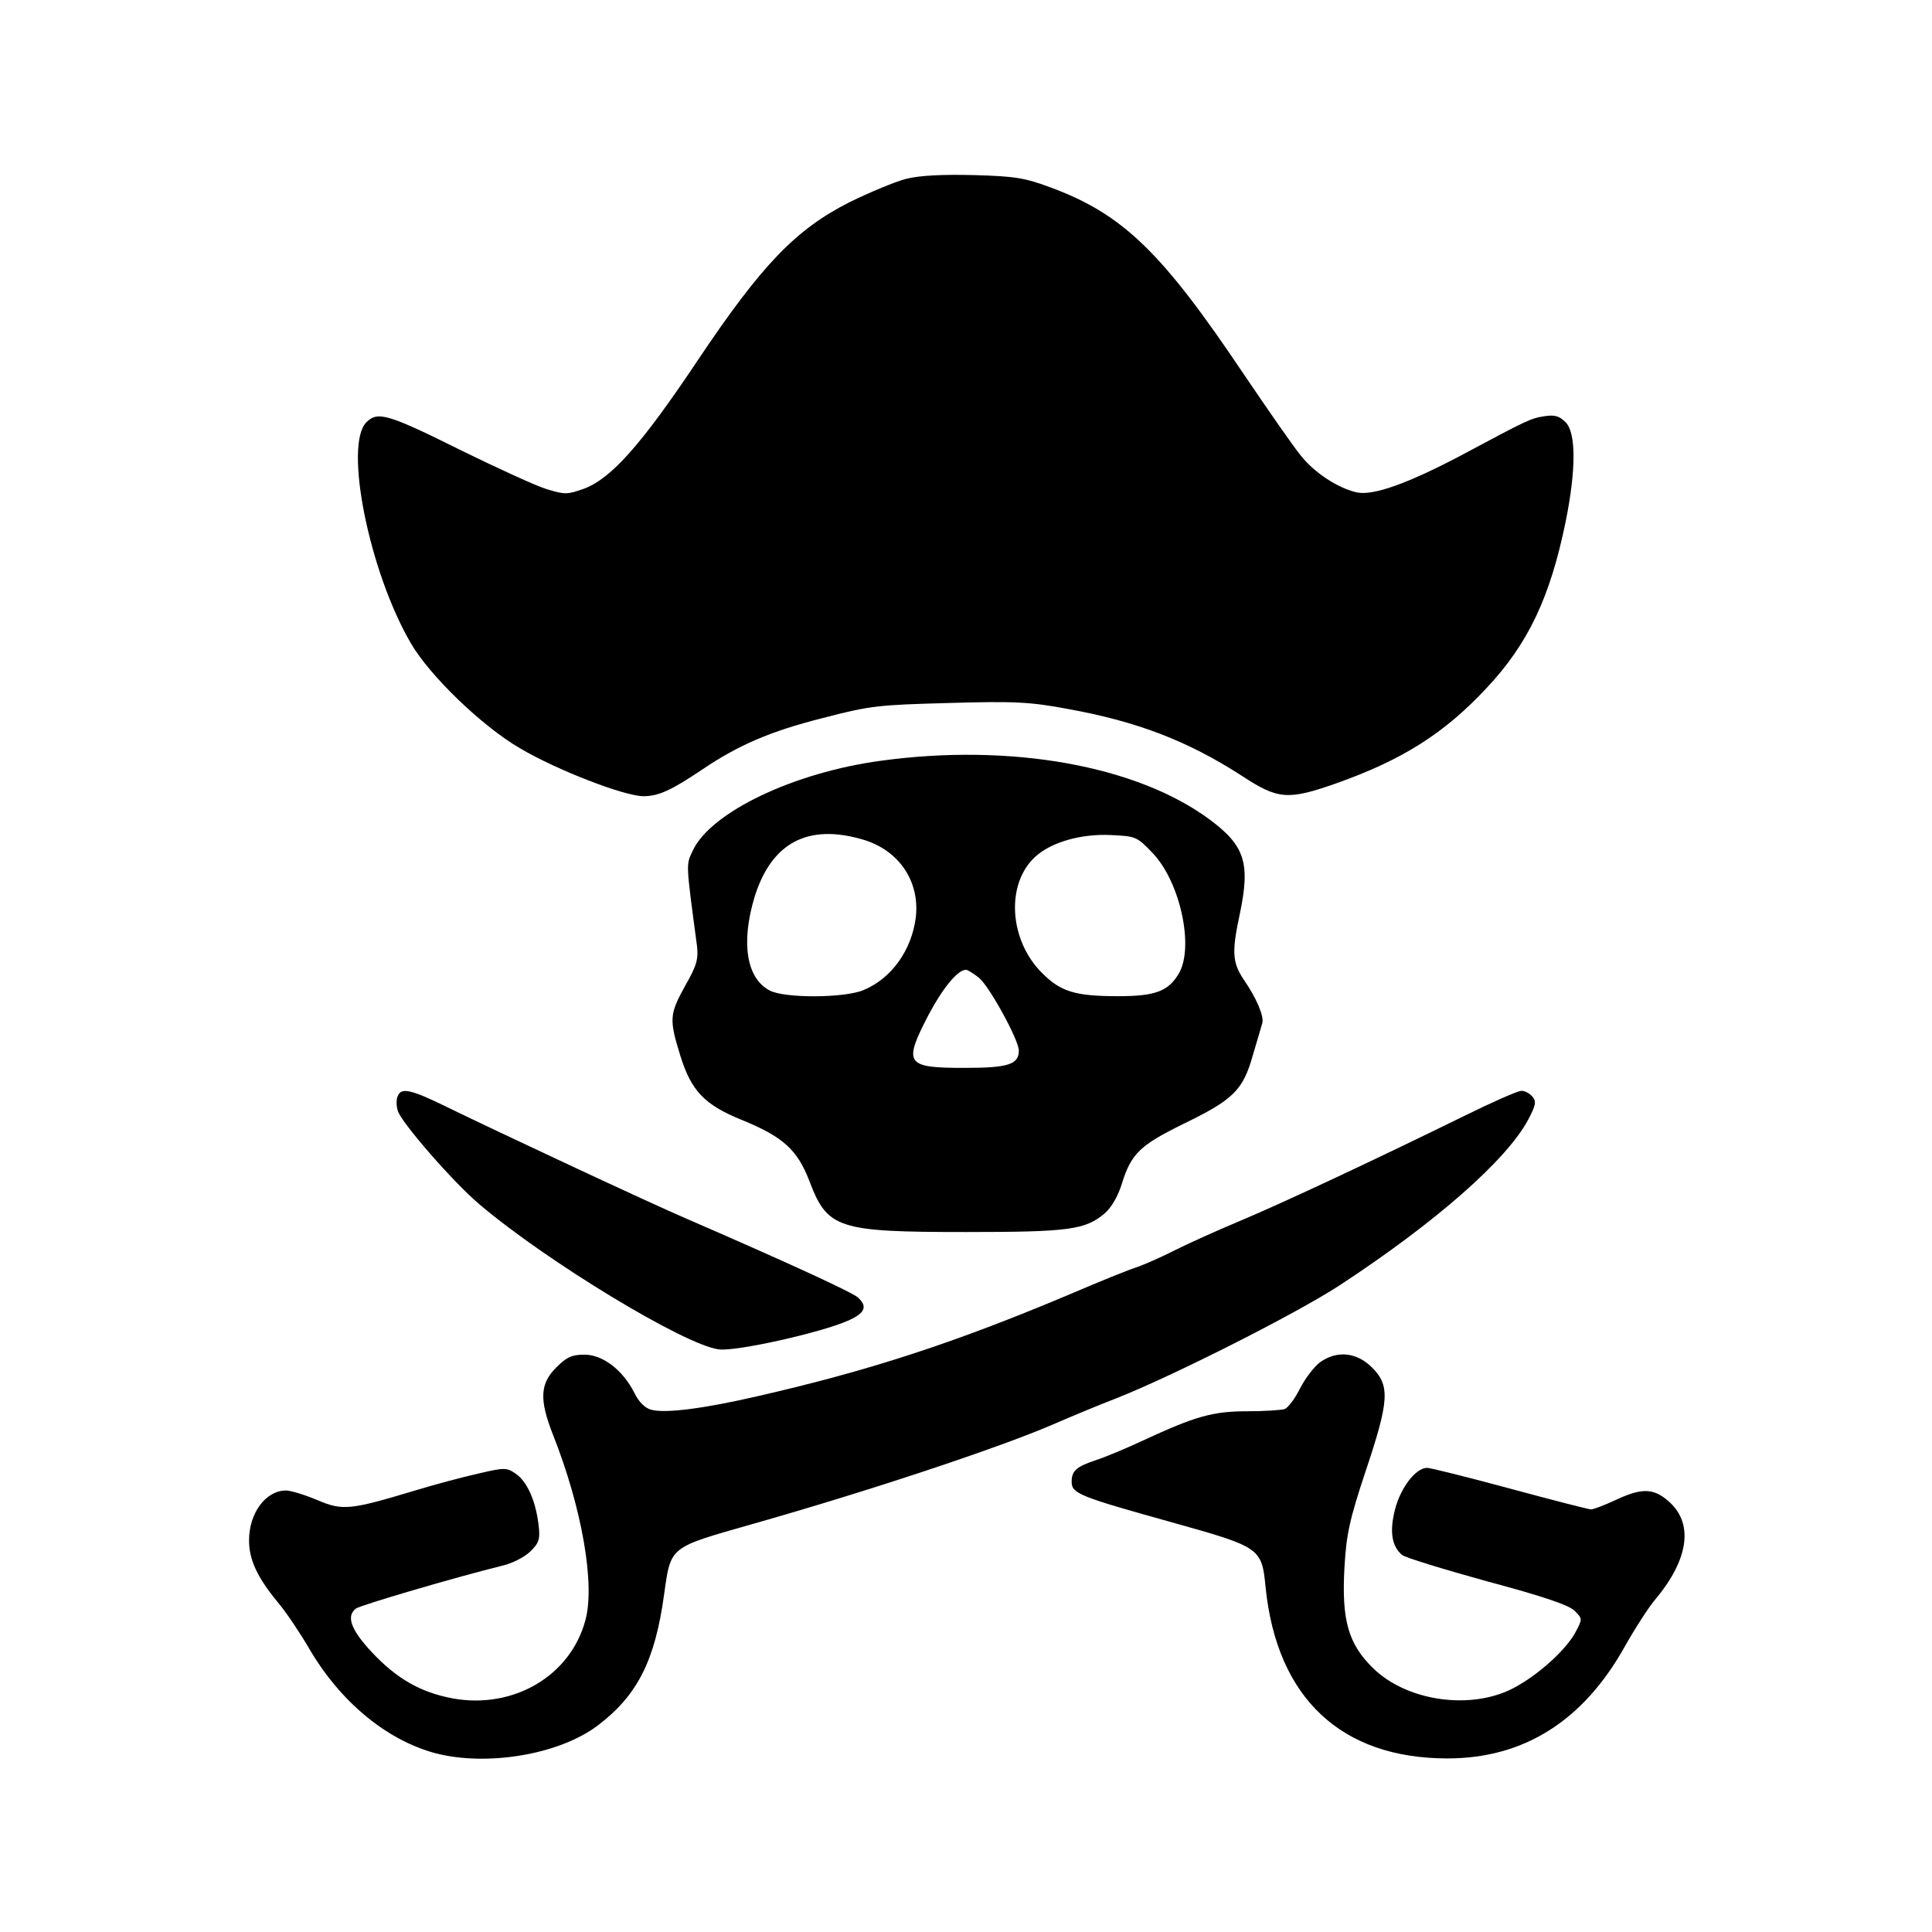
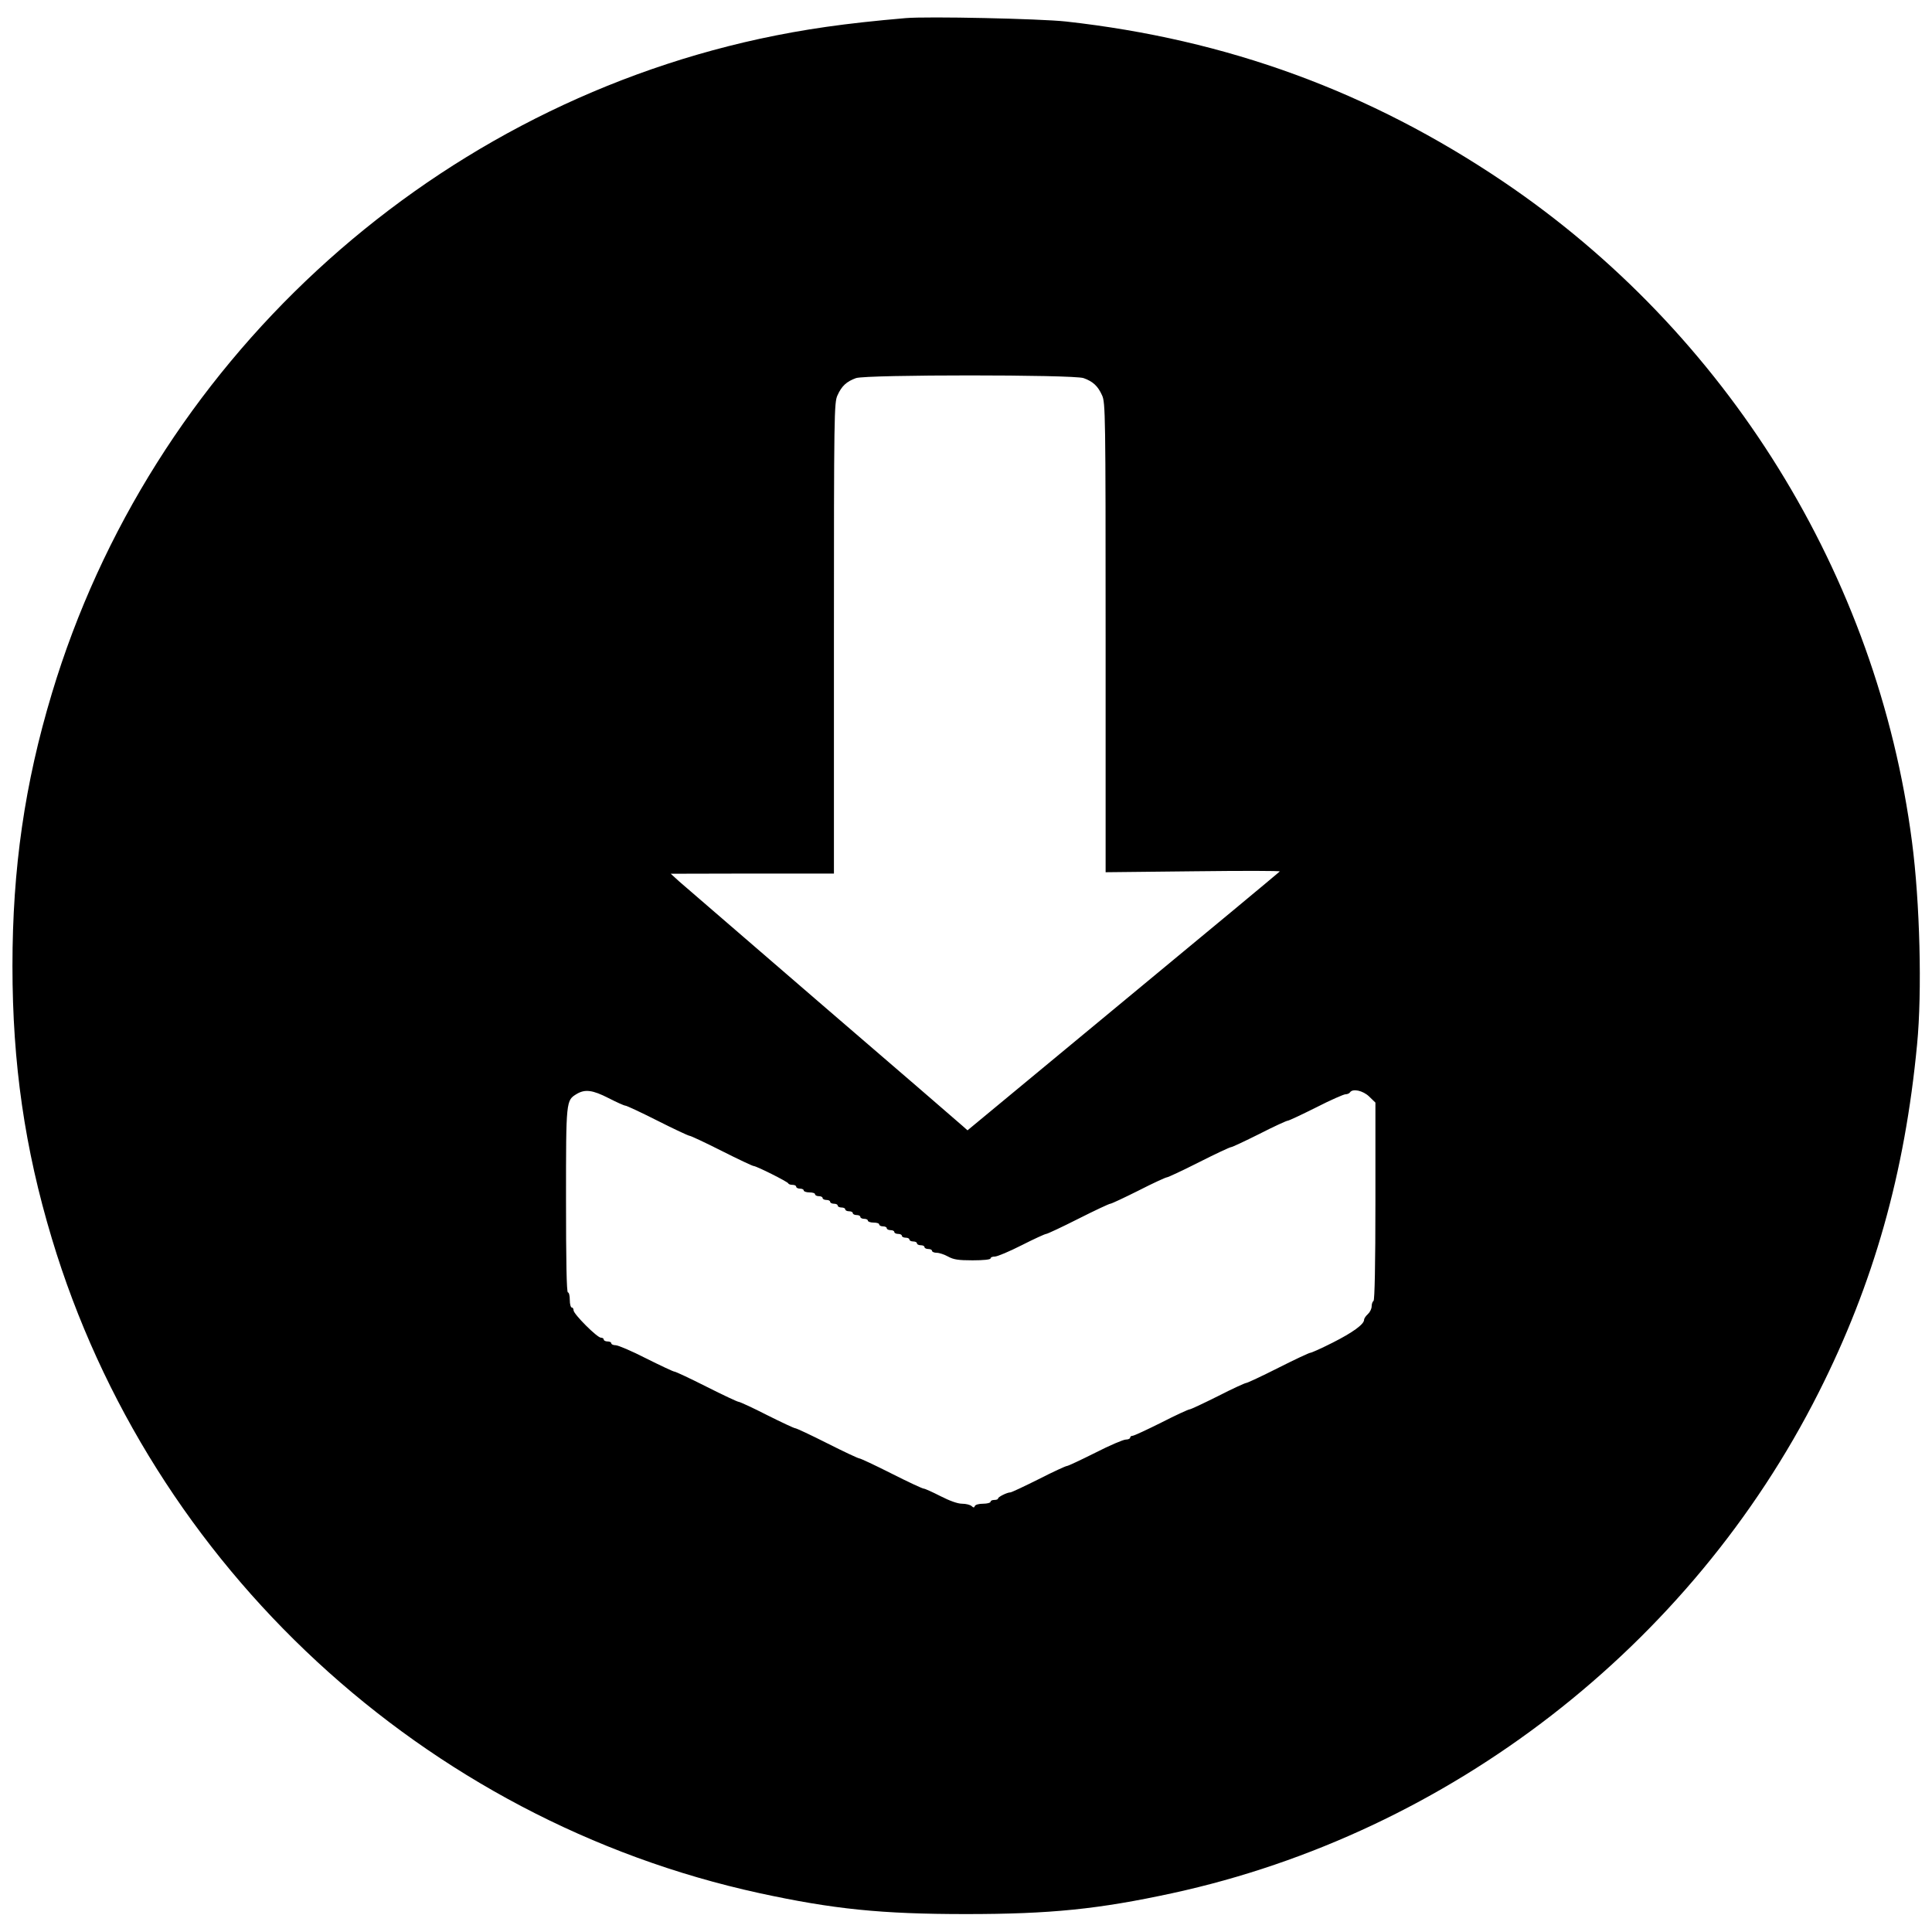
- <svg xmlns="http://www.w3.org/2000/svg" version="1.0" width="512pt" height="512pt" viewBox="0 0 512 512" preserveAspectRatio="xMidYMid meet">
-   <g transform="translate(0,512) scale(0.1,-0.1)" fill="#000000" stroke="none">
-     <path d="M2401 4646 c-30 -8 -97 -36 -150 -62 -142 -72 -232 -165 -402 -419 -149 -223 -229 -313 -301 -340 -45 -16 -51 -16 -100 -1 -29 9 -129 55 -223 101 -197 98 -224 106 -254 76 -60 -60 7 -396 118 -586 50 -86 189 -220 289 -278 98 -58 277 -127 327 -127 40 0 73 15 155 70 96 65 181 102 320 137 126 33 148 35 335 40 174 5 215 3 316 -16 182 -33 316 -84 460 -177 96 -63 122 -65 250 -20 175 62 286 132 398 252 111 118 169 241 210 441 28 138 28 236 0 264 -17 17 -29 20 -56 16 -37 -6 -42 -8 -223 -105 -139 -73 -230 -106 -274 -97 -49 11 -112 51 -149 98 -19 23 -87 121 -152 217 -216 322 -319 422 -510 493 -70 26 -96 30 -205 33 -84 2 -143 -1 -179 -10z" />
-     <path d="M2335 3104 c-231 -31 -451 -136 -499 -238 -18 -39 -19 -27 11 -252 4 -35 0 -52 -31 -106 -42 -76 -43 -89 -13 -186 29 -93 64 -130 163 -170 110 -45 147 -79 179 -162 48 -126 74 -135 415 -135 273 0 316 6 367 49 18 15 36 46 46 79 25 80 48 102 164 159 132 64 157 89 183 181 12 40 23 78 25 85 6 17 -15 67 -49 116 -30 45 -32 73 -11 171 29 137 15 183 -79 253 -193 143 -527 203 -871 156z m-48 -209 c95 -28 151 -110 140 -206 -11 -87 -64 -162 -139 -193 -50 -21 -208 -22 -248 -1 -62 32 -77 127 -40 249 45 143 141 194 287 151z m768 -36 c73 -77 110 -249 69 -319 -28 -47 -62 -60 -161 -60 -114 0 -152 12 -201 61 -88 87 -97 236 -19 308 42 39 122 62 201 58 66 -3 69 -4 111 -48z m-461 -330 c27 -21 106 -165 106 -193 0 -37 -28 -46 -144 -46 -156 0 -163 10 -95 141 37 70 77 119 99 119 4 0 19 -9 34 -21z" />
-     <path d="M1054 2215 c-4 -8 -4 -25 0 -38 7 -29 147 -190 217 -249 178 -151 544 -373 634 -384 45 -6 270 44 342 76 46 20 53 38 26 62 -16 14 -190 94 -453 208 -98 42 -502 231 -635 296 -96 47 -122 53 -131 29z" />
-     <path d="M3879 2162 c-224 -110 -477 -229 -594 -278 -60 -25 -137 -60 -169 -76 -33 -17 -78 -37 -100 -45 -23 -7 -104 -40 -181 -73 -306 -129 -530 -202 -827 -270 -143 -33 -244 -46 -282 -36 -16 4 -33 20 -45 45 -31 61 -84 101 -132 101 -33 0 -47 -6 -75 -34 -43 -43 -45 -85 -9 -177 77 -194 113 -398 86 -494 -40 -147 -191 -235 -351 -206 -86 16 -150 53 -216 124 -54 58 -67 94 -41 114 11 9 271 85 389 114 26 6 59 23 74 38 23 23 26 32 21 72 -8 64 -31 114 -61 134 -23 16 -30 16 -98 0 -40 -9 -116 -29 -168 -45 -173 -52 -192 -54 -260 -25 -33 14 -70 25 -82 25 -54 0 -98 -60 -98 -132 0 -51 21 -97 76 -164 23 -27 60 -83 84 -124 82 -140 204 -241 333 -276 137 -36 330 -4 432 74 104 79 151 171 175 347 18 128 13 123 230 185 311 88 663 205 805 267 39 17 113 48 165 68 149 59 478 225 592 300 253 166 441 331 498 438 20 38 22 48 11 61 -8 9 -21 16 -30 15 -9 0 -77 -30 -152 -67z" />
-     <path d="M3497 1509 c-15 -12 -39 -43 -52 -69 -13 -26 -31 -50 -40 -54 -9 -3 -54 -6 -99 -6 -92 0 -138 -13 -278 -78 -47 -22 -103 -45 -125 -52 -51 -17 -63 -28 -63 -57 0 -31 20 -39 268 -108 232 -65 236 -67 246 -172 30 -293 200 -453 482 -453 202 0 359 99 469 295 27 48 64 106 83 128 89 107 101 203 31 261 -38 32 -69 33 -137 1 -30 -14 -59 -25 -66 -25 -6 0 -103 25 -214 55 -111 30 -211 55 -220 55 -30 0 -70 -52 -85 -110 -15 -58 -9 -98 19 -121 9 -7 110 -38 226 -70 146 -39 217 -63 231 -78 21 -21 21 -21 2 -57 -27 -50 -109 -122 -175 -153 -112 -52 -273 -27 -360 57 -67 65 -85 128 -77 269 5 86 13 125 56 254 63 188 65 227 17 275 -41 41 -94 46 -139 13z" />
+ <svg xmlns="http://www.w3.org/2000/svg" version="1.0" width="1024pt" height="1024pt" viewBox="0 0 1024 1024" preserveAspectRatio="xMidYMid meet">
+   <g transform="translate(0,1024) scale(0.1,-0.1)" fill="#000000" stroke="none">
+     <path d="M4800 10144 c-325 -28 -538 -59 -775 -110 -1776 -387 -3227 -1729 -3750 -3469 -144 -478 -209 -928 -209 -1445 0 -517 65 -967 209 -1445 523 -1740 1974 -3082 3750 -3469 392 -85 646 -111 1095 -111 449 0 703 26 1095 111 1469 320 2746 1309 3424 2653 292 578 457 1162 522 1846 27 277 15 753 -27 1073 -183 1412 -981 2700 -2169 3501 -706 476 -1460 752 -2315 847 -137 15 -736 28 -850 18z m943 -1908 c50 -18 76 -42 98 -91 18 -38 19 -98 19 -1284 l0 -1244 466 5 c256 3 462 3 457 -1 -25 -22 -323 -270 -952 -790 l-703 -582 -27 24 c-14 13 -348 301 -741 639 -393 339 -735 634 -760 656 l-45 41 433 1 432 0 0 1248 c0 1189 1 1249 19 1287 22 49 48 73 98 91 56 19 1150 19 1206 0z m-2518 -3816 c43 -22 83 -40 89 -40 7 0 84 -36 171 -80 87 -44 164 -80 170 -80 6 0 83 -36 170 -80 87 -44 164 -80 169 -80 15 0 180 -83 184 -92 2 -5 12 -8 23 -8 10 0 19 -4 19 -10 0 -5 9 -10 20 -10 11 0 20 -4 20 -10 0 -5 14 -10 30 -10 17 0 30 -4 30 -10 0 -5 9 -10 20 -10 11 0 20 -4 20 -10 0 -5 9 -10 20 -10 11 0 20 -4 20 -10 0 -5 9 -10 20 -10 11 0 20 -4 20 -10 0 -5 9 -10 20 -10 11 0 20 -4 20 -10 0 -5 9 -10 20 -10 11 0 20 -4 20 -10 0 -5 9 -10 20 -10 11 0 20 -4 20 -10 0 -5 9 -10 20 -10 11 0 20 -4 20 -10 0 -5 14 -10 30 -10 17 0 30 -4 30 -10 0 -5 9 -10 20 -10 11 0 20 -4 20 -10 0 -5 9 -10 20 -10 11 0 20 -4 20 -10 0 -5 9 -10 20 -10 11 0 20 -4 20 -10 0 -5 9 -10 20 -10 11 0 20 -4 20 -10 0 -5 9 -10 20 -10 11 0 20 -4 20 -10 0 -5 9 -10 20 -10 11 0 20 -4 20 -10 0 -5 9 -10 20 -10 11 0 20 -4 20 -10 0 -5 11 -10 25 -10 13 0 40 -9 60 -20 29 -16 54 -20 130 -20 57 0 95 4 95 10 0 6 10 10 23 10 13 0 77 27 142 60 65 33 124 60 130 60 6 0 83 36 170 80 87 44 164 80 170 80 6 0 74 32 150 70 76 39 144 70 150 70 6 0 83 36 170 80 87 44 164 80 170 80 6 0 74 32 150 70 76 39 144 70 150 70 6 0 74 32 150 70 76 39 147 70 156 70 10 0 21 5 24 10 14 22 69 10 102 -22 l33 -32 0 -522 c0 -338 -4 -525 -10 -529 -5 -3 -10 -16 -10 -29 0 -13 -9 -31 -20 -41 -11 -10 -20 -23 -20 -30 0 -24 -61 -68 -166 -121 -59 -30 -113 -54 -119 -54 -6 0 -83 -36 -170 -80 -87 -44 -164 -80 -170 -80 -6 0 -74 -31 -150 -70 -76 -38 -144 -70 -150 -70 -6 0 -74 -31 -150 -70 -76 -38 -145 -70 -152 -70 -7 0 -13 -4 -13 -10 0 -5 -10 -10 -23 -10 -13 0 -86 -31 -162 -70 -76 -38 -144 -70 -150 -70 -6 0 -74 -31 -150 -70 -76 -38 -144 -70 -150 -70 -17 0 -65 -24 -65 -32 0 -5 -9 -8 -20 -8 -11 0 -20 -4 -20 -10 0 -5 -18 -10 -39 -10 -22 0 -41 -5 -44 -12 -4 -10 -7 -10 -18 0 -7 6 -29 12 -50 12 -23 0 -65 15 -114 40 -43 22 -83 40 -89 40 -7 0 -84 36 -171 80 -87 44 -164 80 -170 80 -6 0 -83 36 -170 80 -87 44 -164 80 -170 80 -6 0 -74 32 -150 70 -76 39 -144 70 -150 70 -6 0 -83 36 -170 80 -87 44 -164 80 -170 80 -6 0 -74 32 -150 70 -76 39 -149 70 -162 70 -13 0 -23 5 -23 10 0 6 -9 10 -20 10 -11 0 -20 5 -20 10 0 6 -7 10 -15 10 -20 0 -145 125 -145 145 0 8 -4 15 -10 15 -5 0 -10 18 -10 40 0 22 -4 40 -10 40 -7 0 -10 170 -10 489 0 533 0 528 57 563 44 26 84 21 168 -22z" />
  </g>
</svg>
